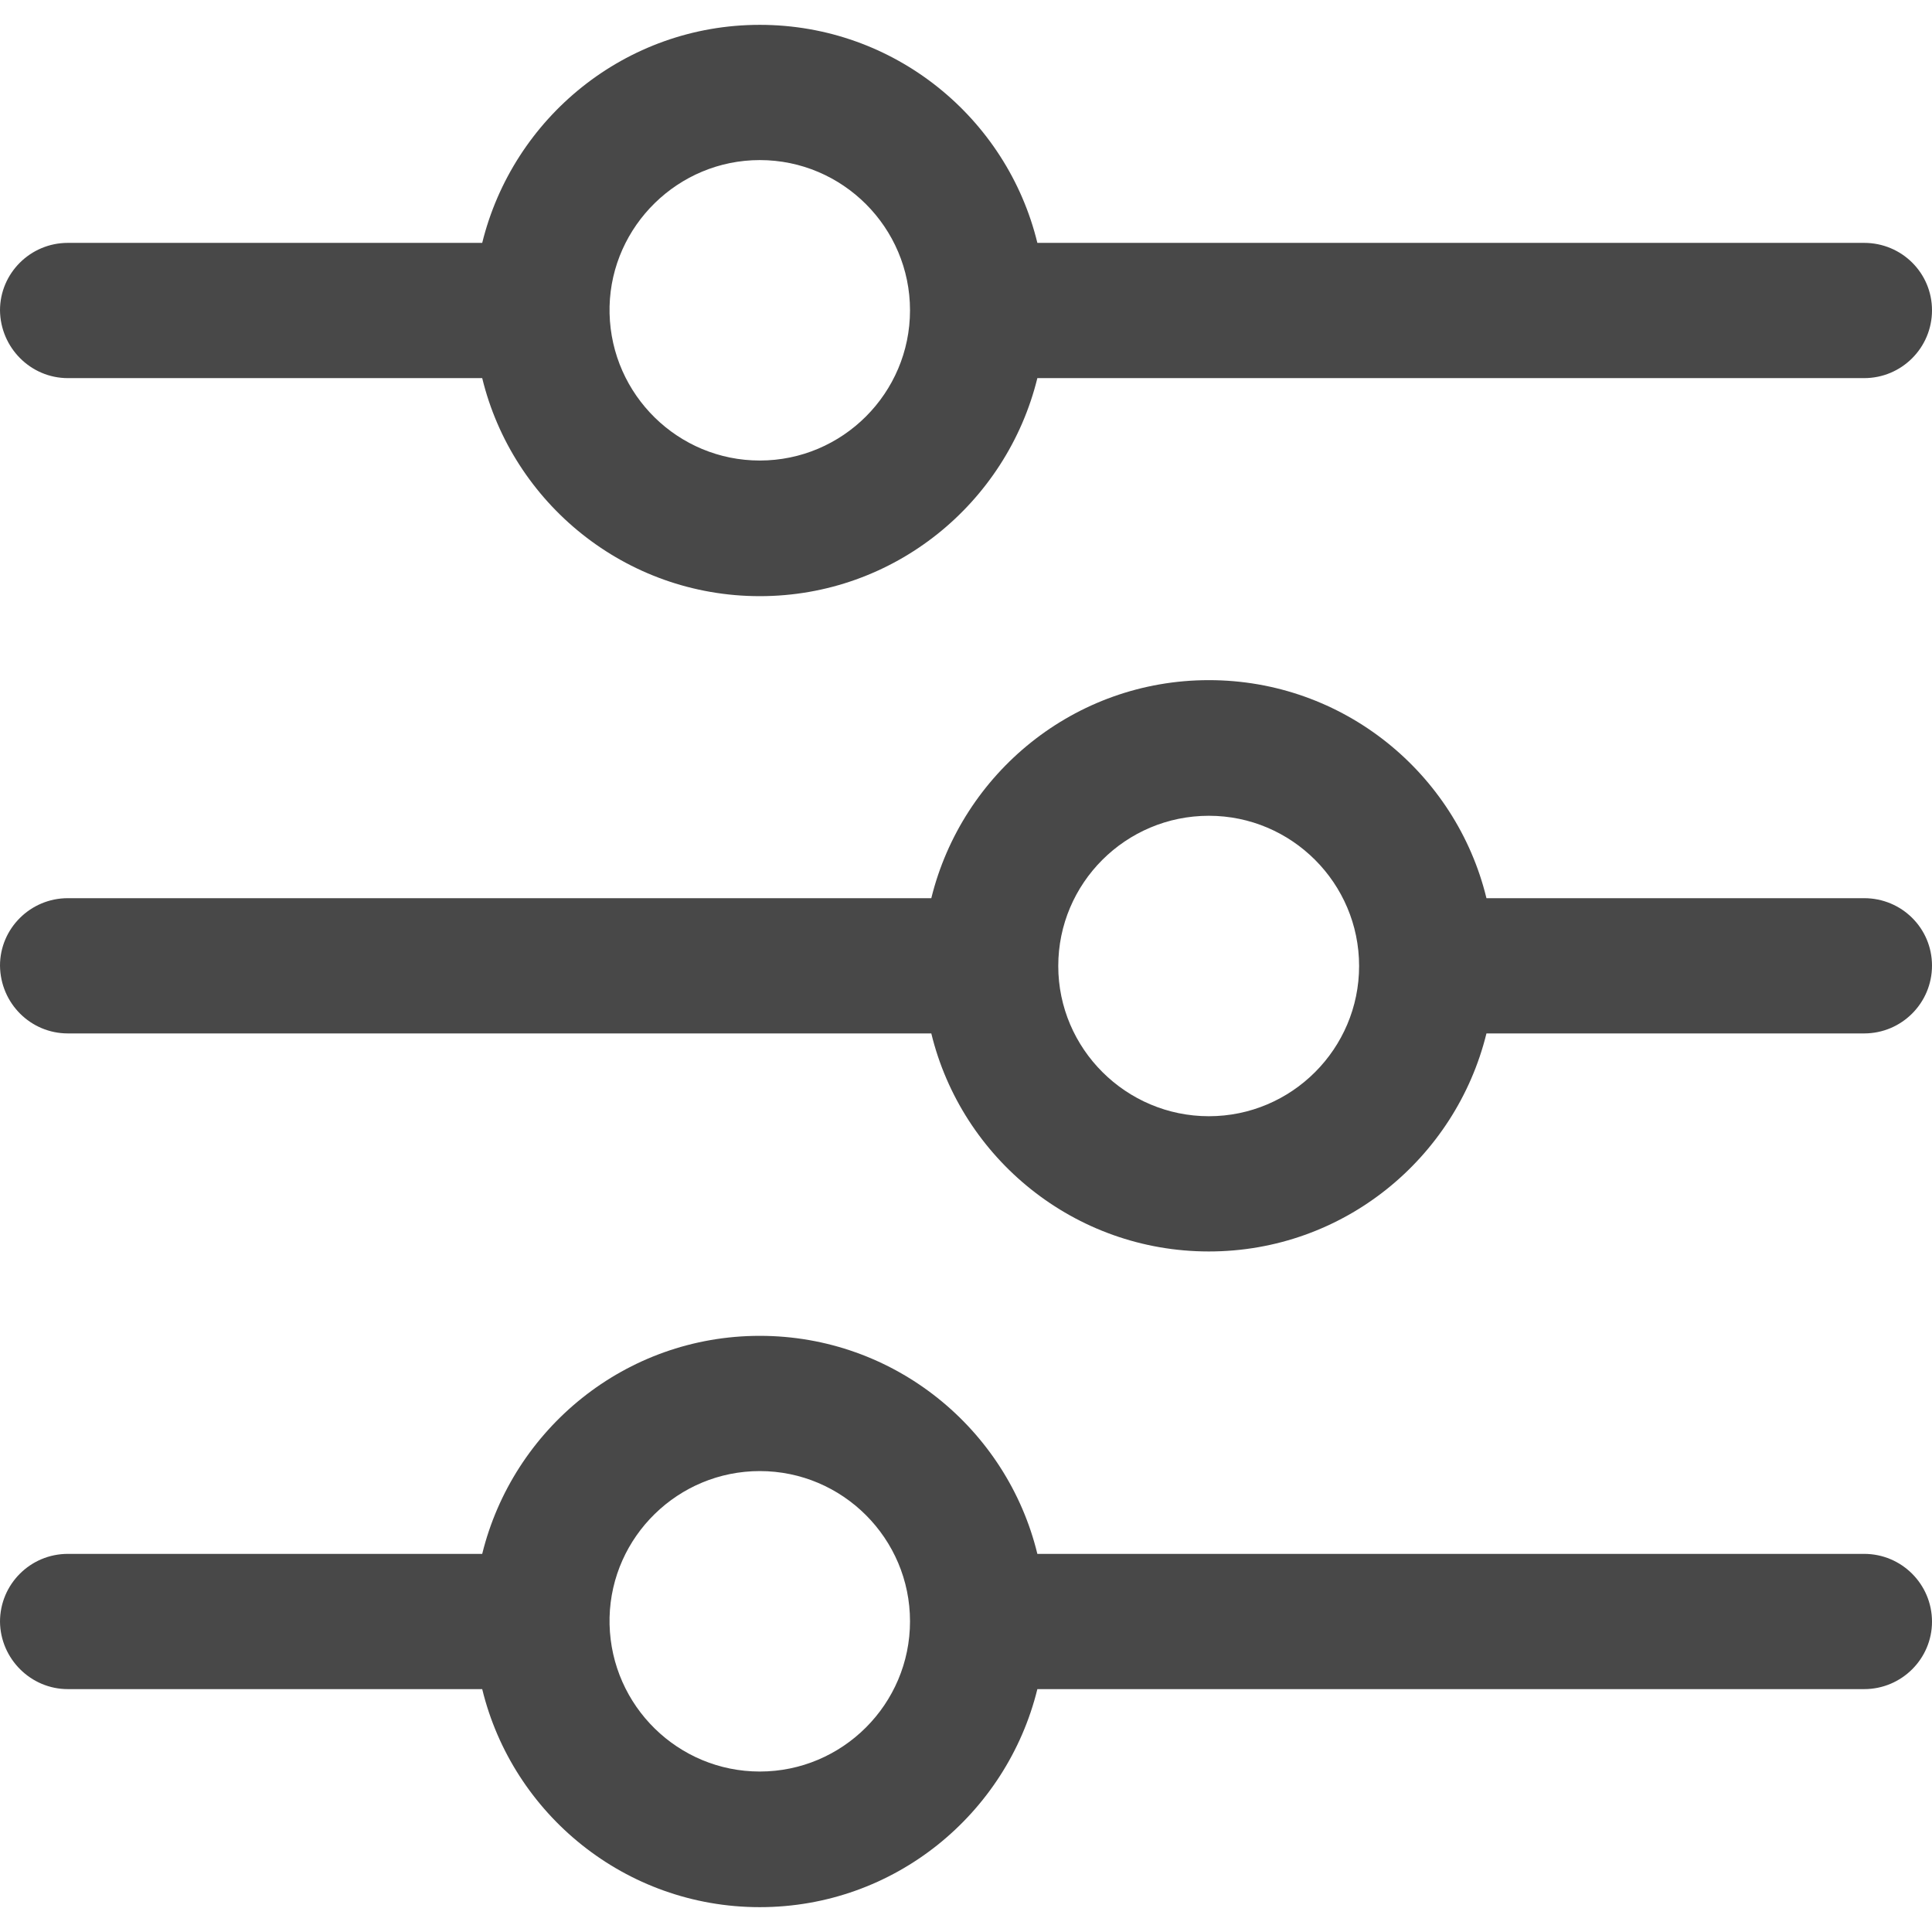
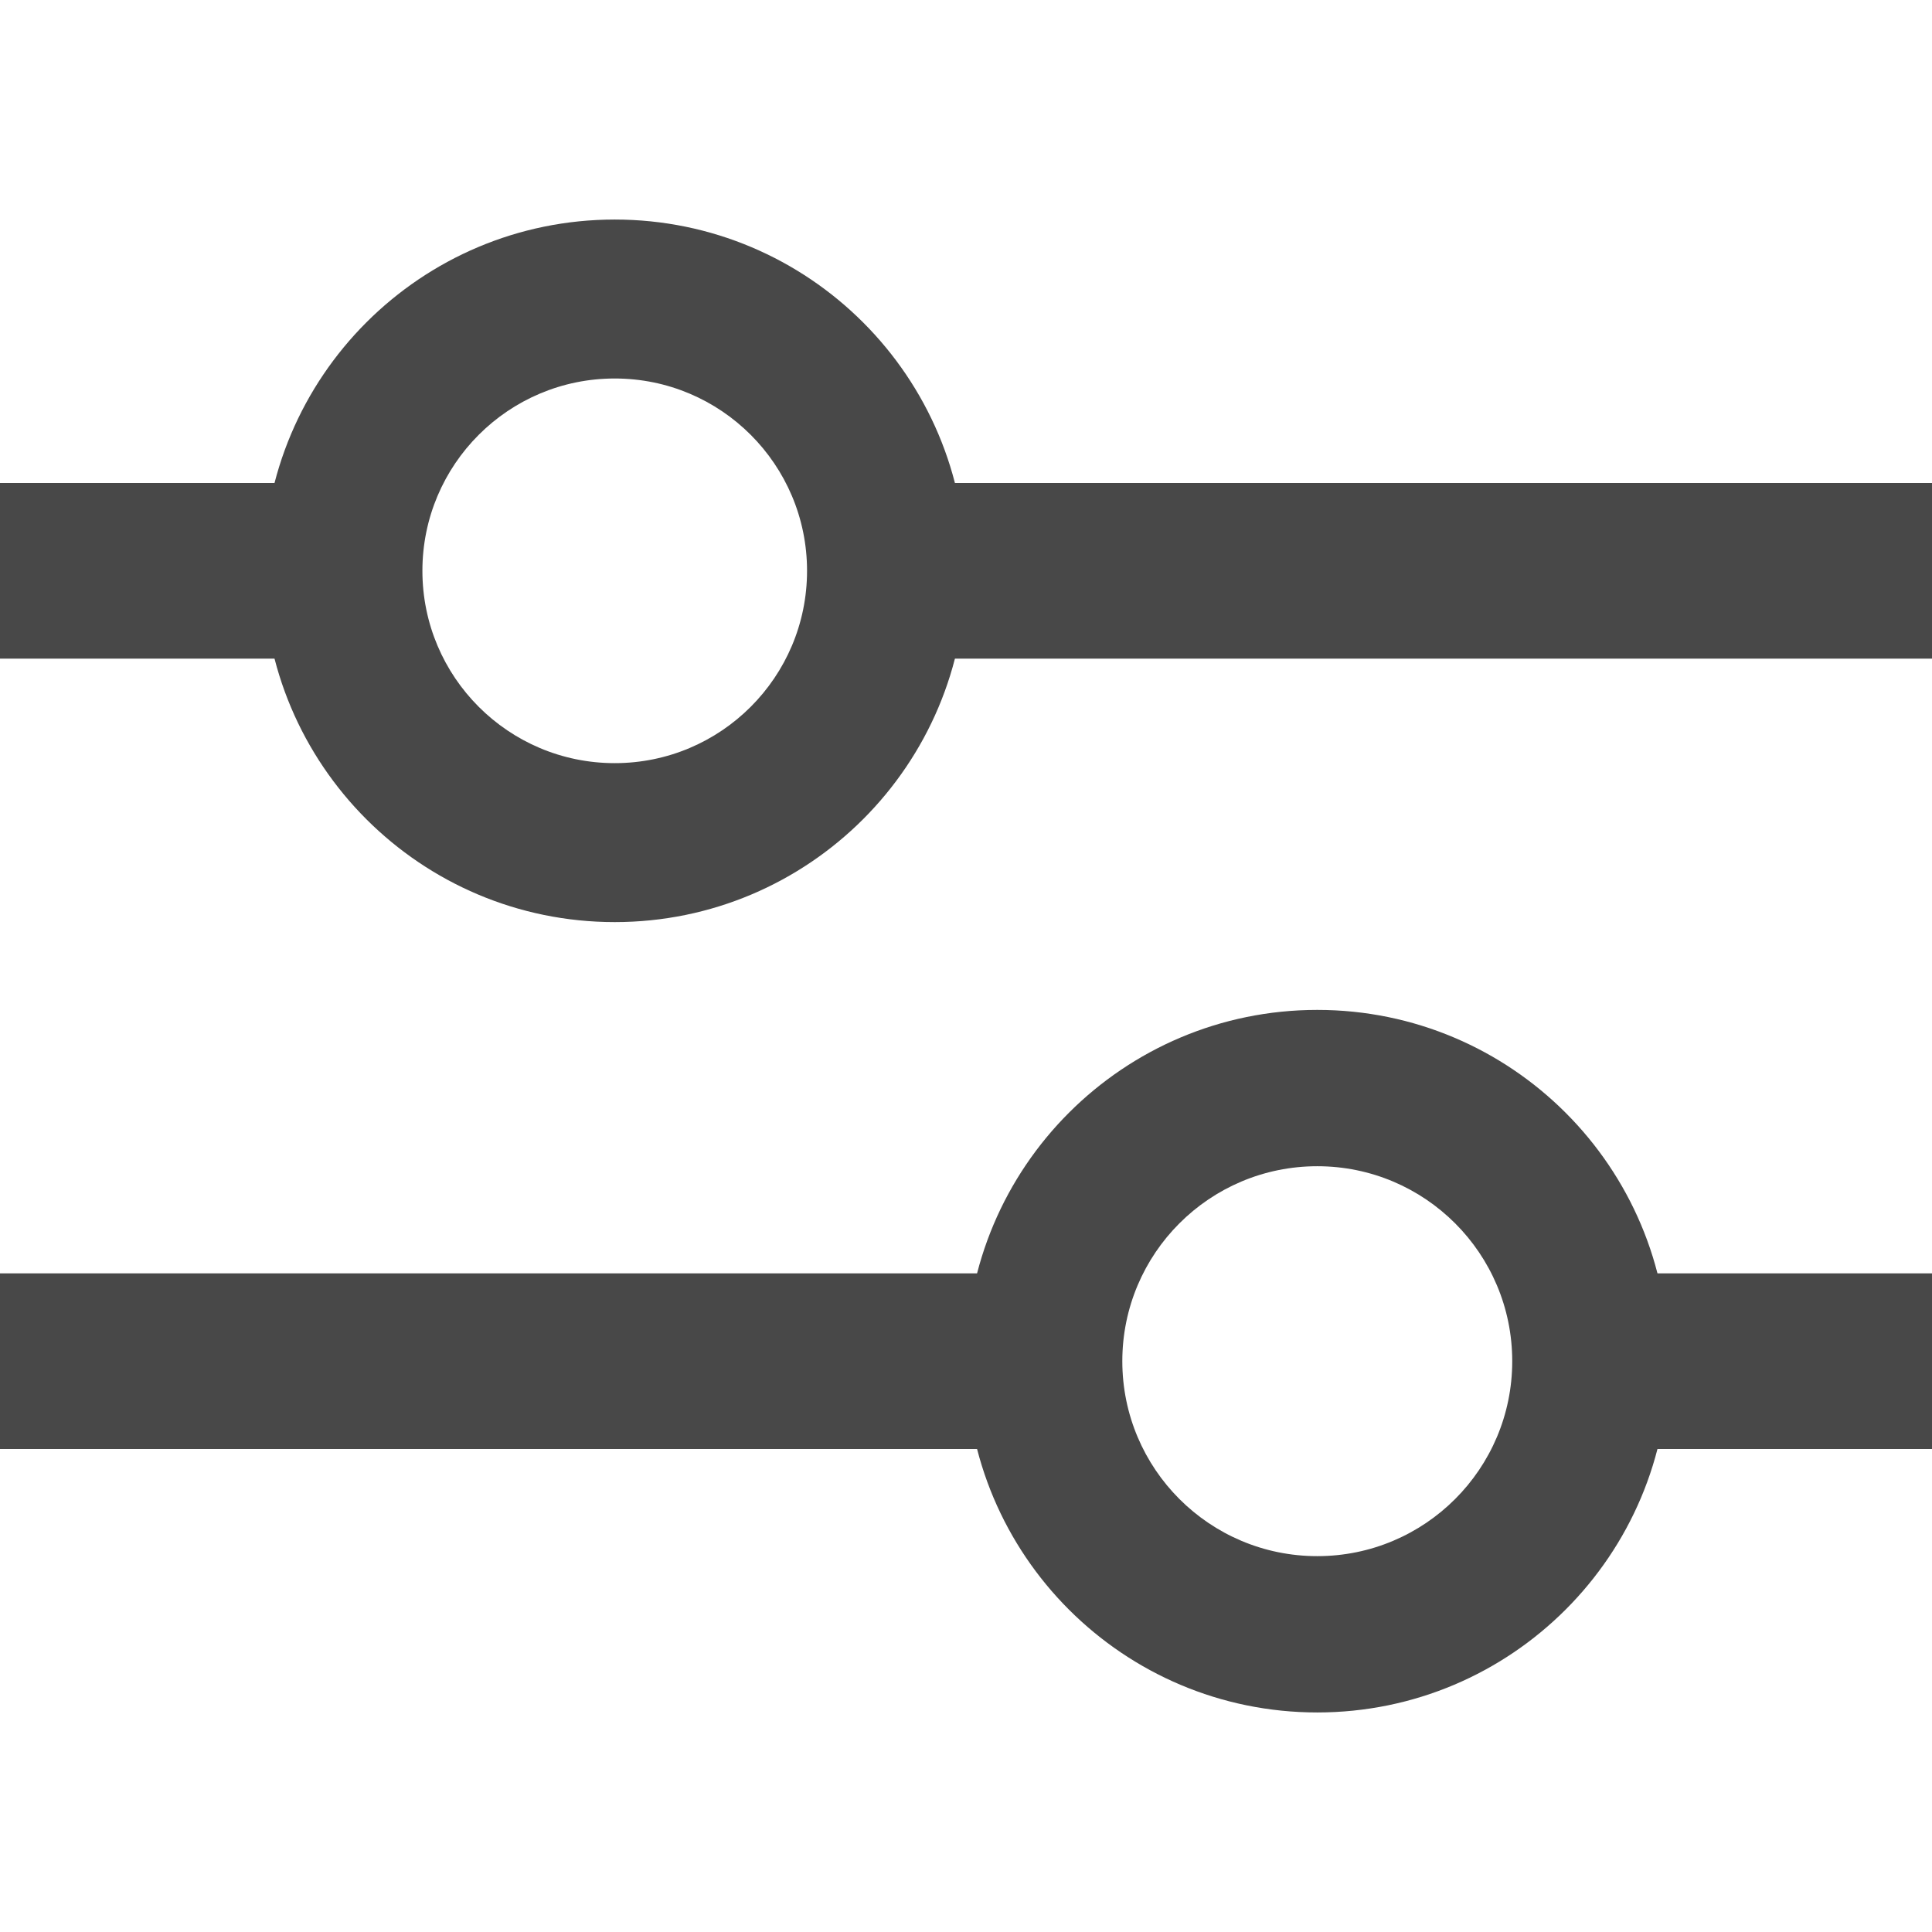
- <svg xmlns="http://www.w3.org/2000/svg" version="1.1" id="Capa_1" x="0px" y="0px" viewBox="0 0 490 490" style="enable-background:new 0 0 490 490;" xml:space="preserve" width="512px" height="512px">
+ <svg xmlns="http://www.w3.org/2000/svg" version="1.1" id="Layer_1" x="0px" y="0px" viewBox="0 0 469.333 469.333" style="enable-background:new 0 0 469.333 469.333;" xml:space="preserve" width="512px" height="512px">
  <g>
    <g>
-       <g>
-         <path d="M17.2,262.1h219c7.7,31.7,36.3,55.3,70.4,55.3s62.6-23.6,70.4-55.3h95.8c9.5,0,17.2-7.7,17.2-17.2s-7.7-17.1-17.2-17.1     H377c-7.7-31.7-36.3-55.3-70.4-55.3s-62.6,23.6-70.4,55.3h-219c-9.5,0-17.2,7.7-17.2,17.1C0.1,254.5,7.8,262.1,17.2,262.1z      M306.6,206.9c21,0,38.1,17.1,38.1,38.1s-17.1,38.1-38.1,38.1S268.4,266,268.4,245S285.5,206.9,306.6,206.9z" fill="#484848" />
-         <path d="M17.2,428.4h105.1c7.7,31.7,36.3,55.3,70.4,55.3s62.6-23.6,70.4-55.3h209.7c9.5,0,17.2-7.7,17.2-17.1     c0-9.5-7.7-17.2-17.2-17.2H263.1c-7.7-31.7-36.3-55.3-70.4-55.3s-62.6,23.6-70.4,55.3H17.2c-9.5,0-17.2,7.7-17.2,17.2     C0.1,420.7,7.8,428.4,17.2,428.4z M192.7,373.1c21,0,38.1,17.1,38.1,38.1s-17.1,38.1-38.1,38.1c-20.7,0-37.6-16.6-38.1-37.3     c0-0.3,0-0.6,0-0.9s0-0.6,0-0.9C155.1,389.7,172,373.1,192.7,373.1z" fill="#484848" />
-         <path d="M17.2,95.9h105.1c7.7,31.7,36.3,55.3,70.4,55.3s62.6-23.6,70.4-55.3h209.7c9.5,0,17.2-7.7,17.2-17.2s-7.7-17.1-17.2-17.1     H263.1c-7.7-31.7-36.3-55.3-70.4-55.3s-62.6,23.6-70.4,55.3H17.2C7.7,61.6,0,69.3,0,78.7C0.1,88.2,7.8,95.9,17.2,95.9z      M192.7,40.6c21,0,38.1,17.1,38.1,38.1s-17.1,38.1-38.1,38.1c-20.7,0-37.6-16.6-38.1-37.3c0-0.3,0-0.6,0-0.9s0-0.6,0-0.9     C155.1,57.3,172,40.6,192.7,40.6z" fill="#484848" />
-       </g>
+       <rect x="228.267" y="117.333" width="241.067" height="42.667" fill="#484848" />
    </g>
+   </g>
+   <g>
    <g>
- 	</g>
+       <rect y="117.333" width="70.4" height="42.667" fill="#484848" />
+     </g>
+   </g>
+   <g>
    <g>
- 	</g>
+       <rect x="398.933" y="309.333" width="70.4" height="42.667" fill="#484848" />
+     </g>
+   </g>
+   <g>
    <g>
- 	</g>
+       <rect y="309.333" width="241.067" height="42.667" fill="#484848" />
+     </g>
+   </g>
+   <g>
    <g>
- 	</g>
+       <path d="M149.333,53.333C102.205,53.333,64,91.538,64,138.667S102.205,224,149.333,224s85.333-38.205,85.333-85.333    S196.462,53.333,149.333,53.333z M149.333,185.387c-25.803,0-46.72-20.917-46.72-46.72s20.917-46.72,46.72-46.72    s46.72,20.917,46.72,46.72S175.136,185.387,149.333,185.387z" fill="#484848" />
+     </g>
+   </g>
+   <g>
    <g>
- 	</g>
-     <g>
- 	</g>
-     <g>
- 	</g>
-     <g>
- 	</g>
-     <g>
- 	</g>
-     <g>
- 	</g>
-     <g>
- 	</g>
-     <g>
- 	</g>
-     <g>
- 	</g>
-     <g>
- 	</g>
-     <g>
- 	</g>
+       <path d="M320,245.333c-47.128,0-85.333,38.205-85.333,85.333S272.872,416,320,416c47.128,0,85.333-38.205,85.333-85.333    S367.128,245.333,320,245.333z M320,378.027c-26.156,0-47.36-21.204-47.36-47.36c0-26.156,21.204-47.36,47.36-47.36    c26.156,0,47.36,21.204,47.36,47.36C367.36,356.823,346.156,378.027,320,378.027z" fill="#484848" />
+     </g>
  </g>
  <g>
</g>
  <g>
</g>
  <g>
</g>
  <g>
</g>
  <g>
</g>
  <g>
</g>
  <g>
</g>
  <g>
</g>
  <g>
</g>
  <g>
</g>
  <g>
</g>
  <g>
</g>
  <g>
</g>
  <g>
</g>
  <g>
</g>
</svg>
